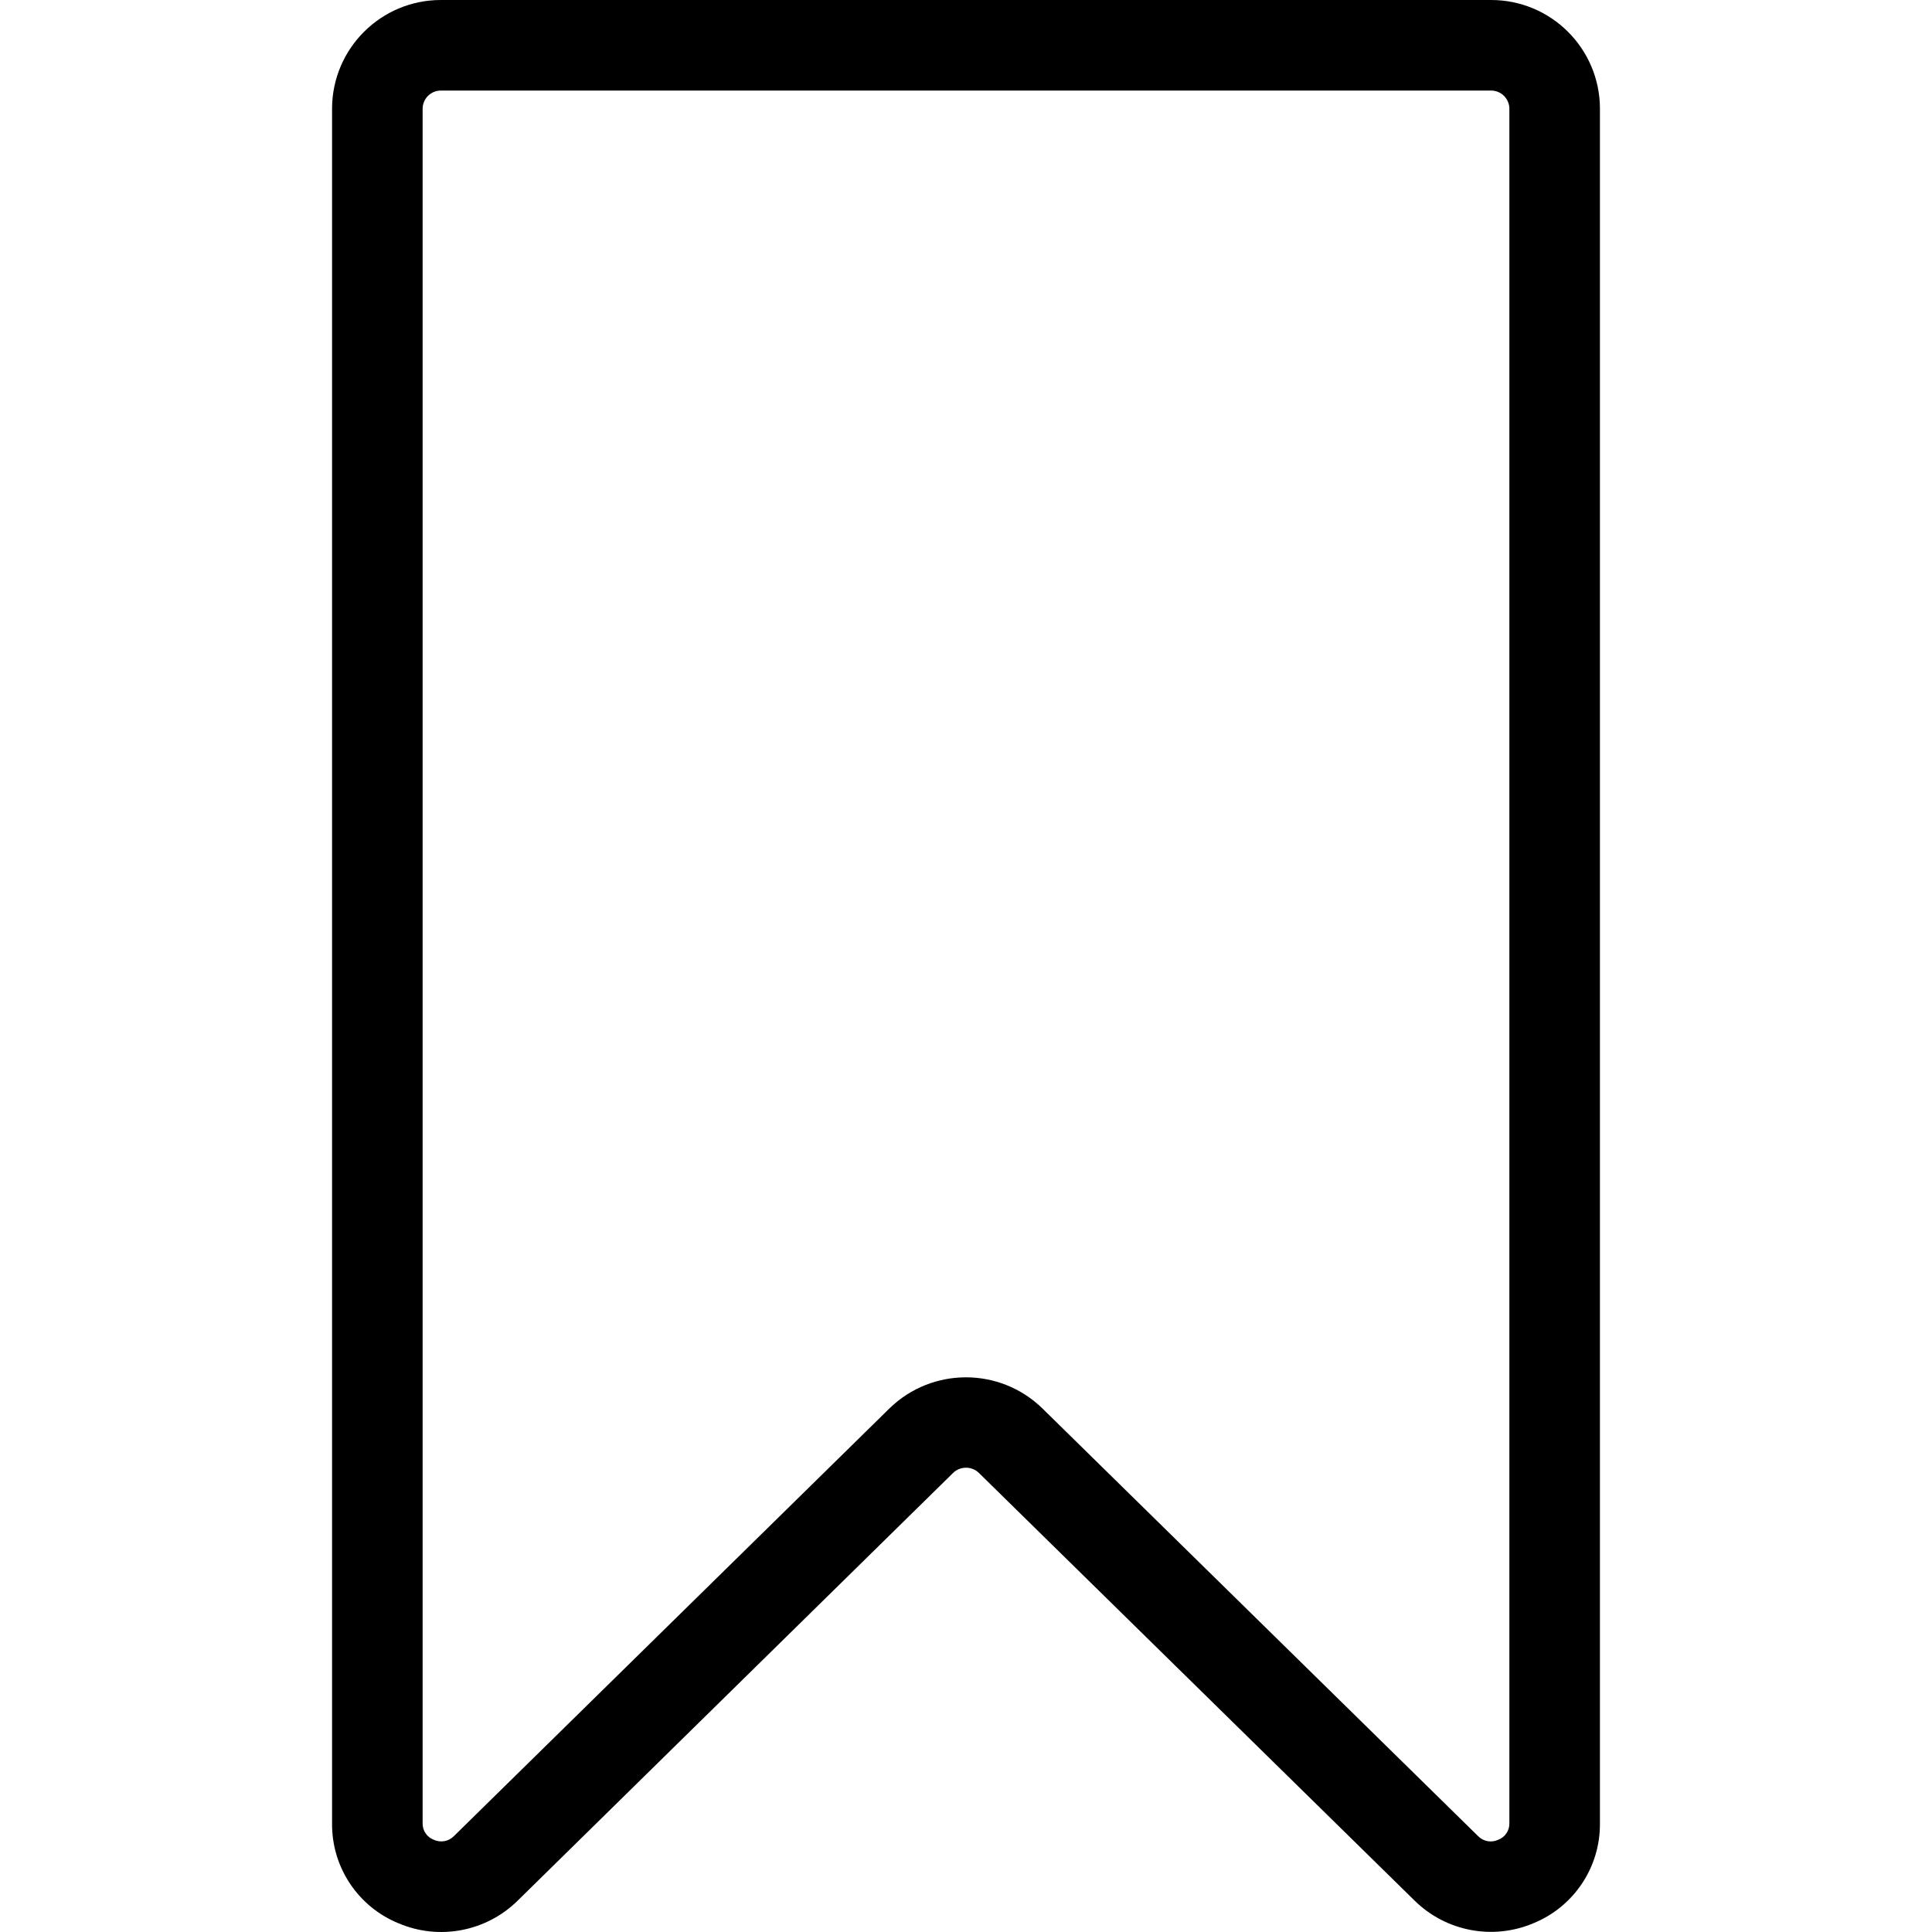
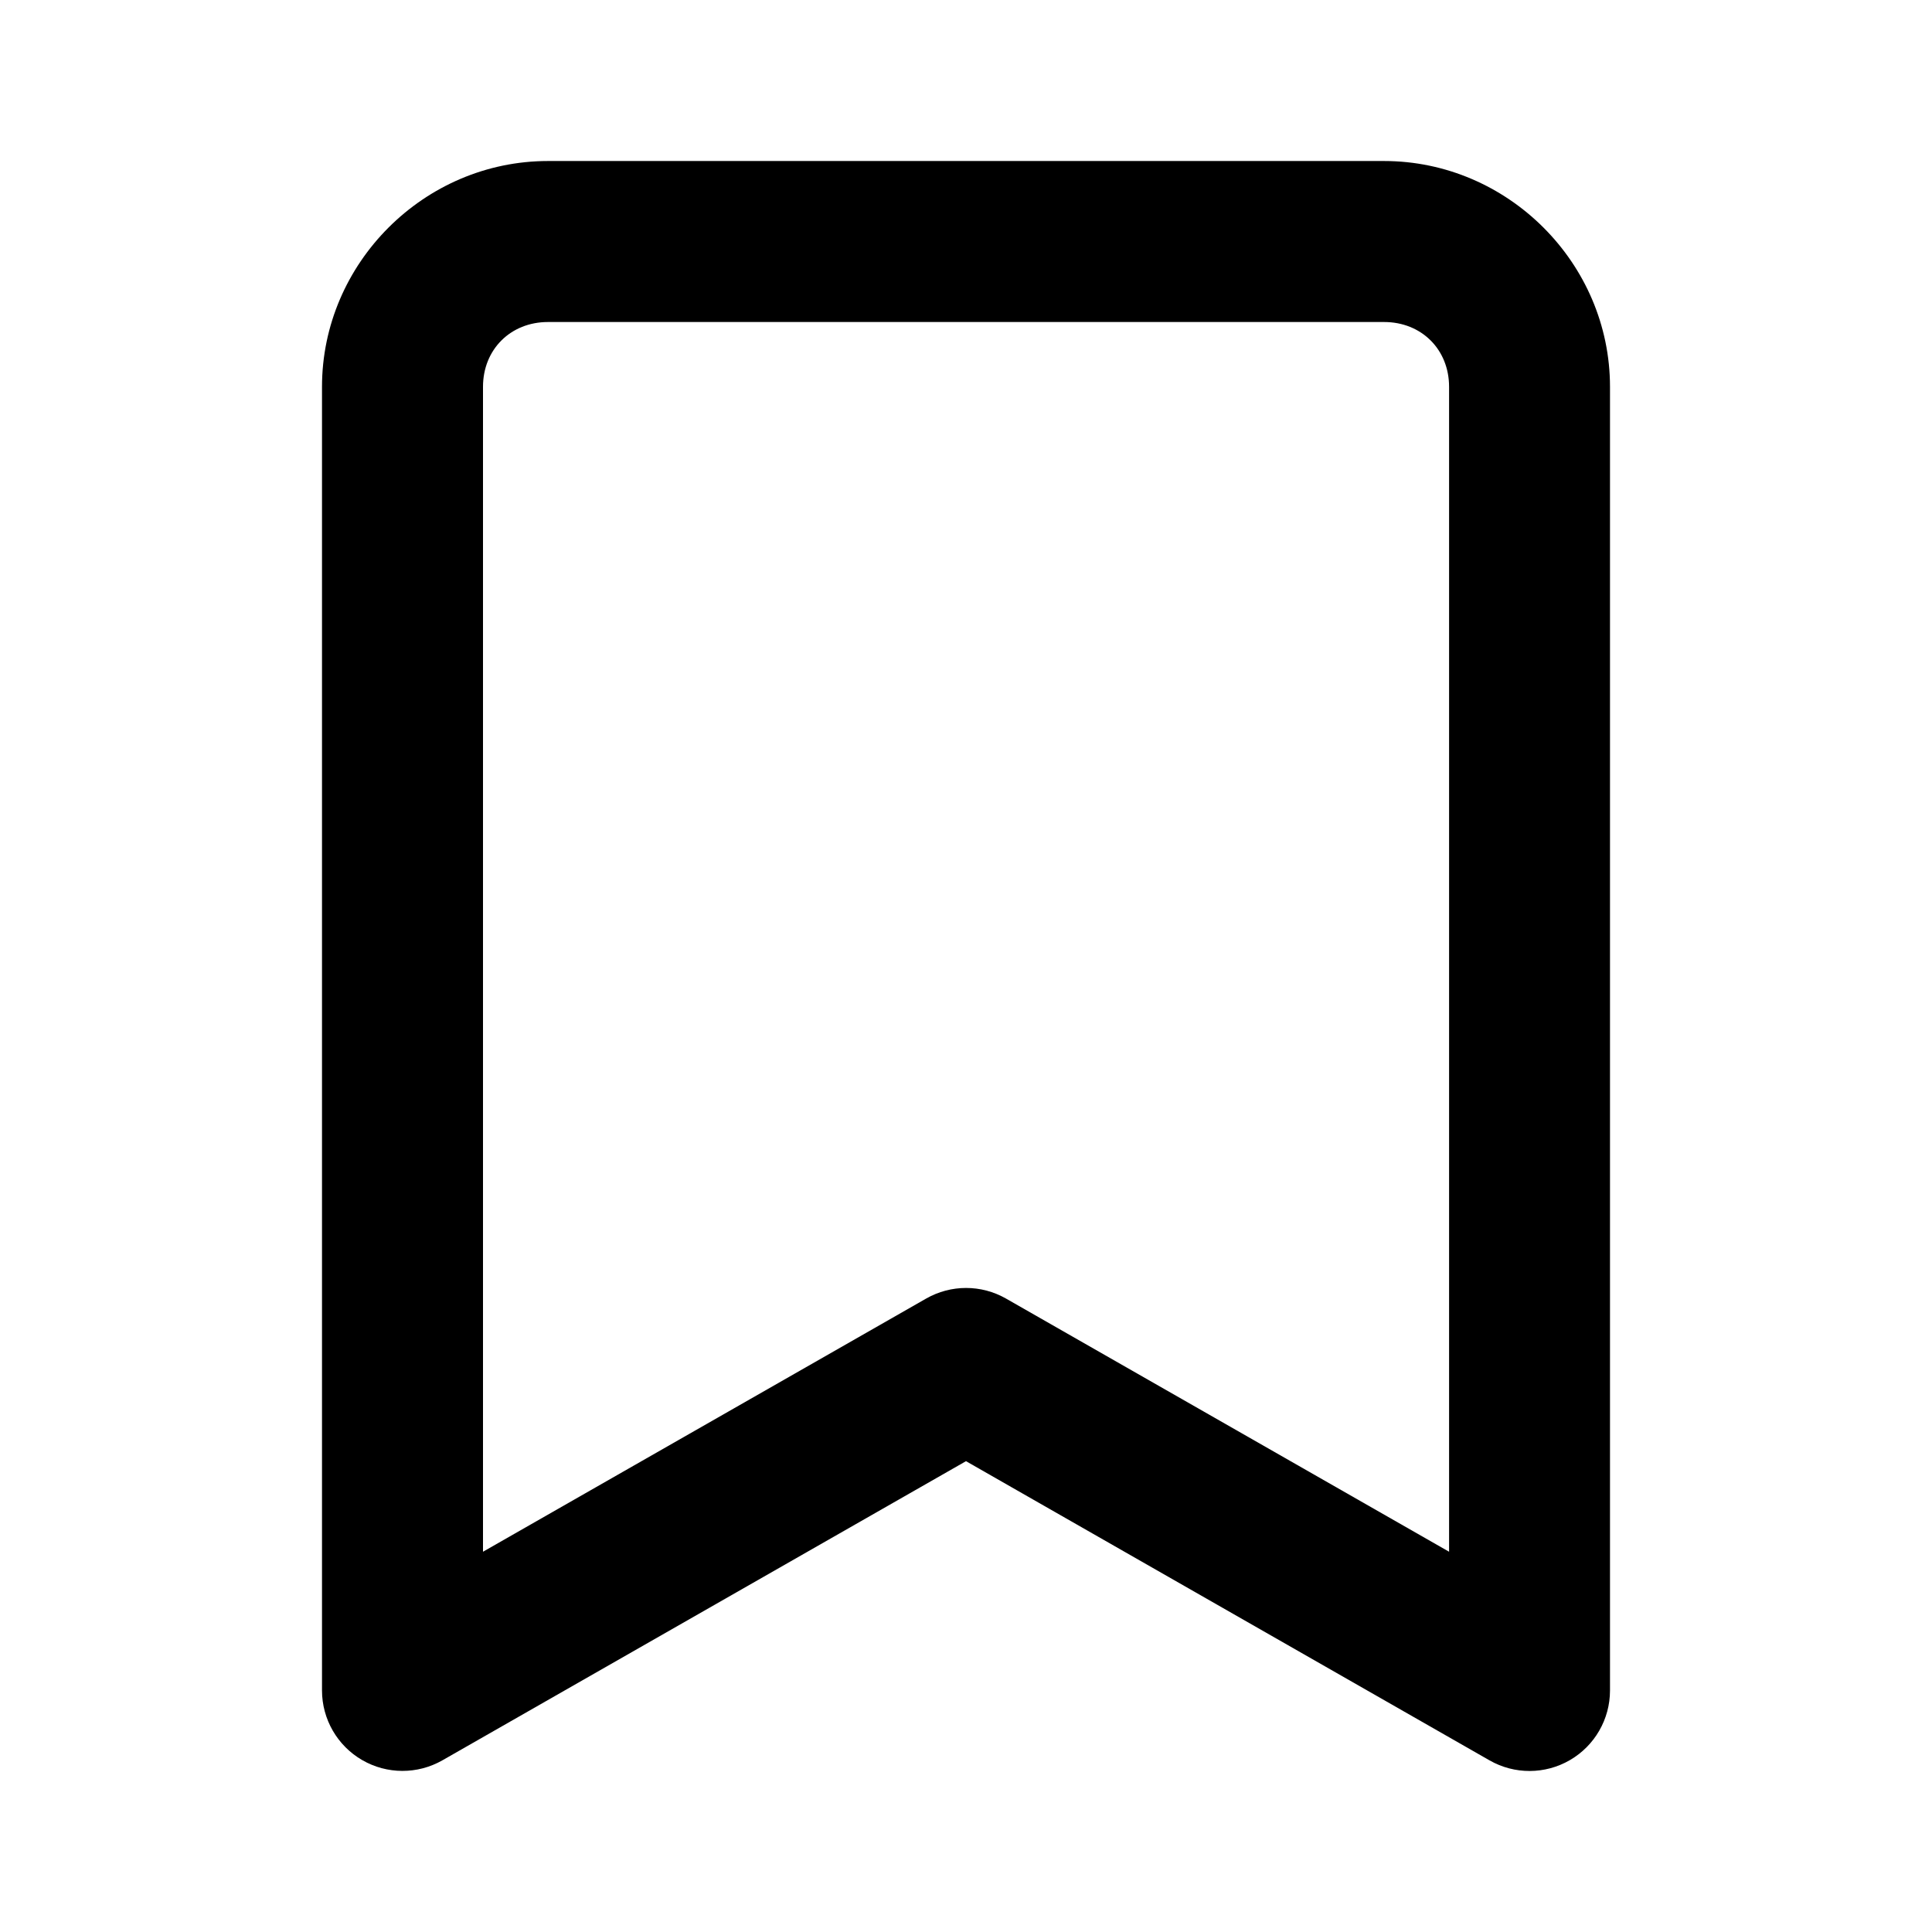
- <svg xmlns="http://www.w3.org/2000/svg" data-name="Livello 1" id="Livello_1" viewBox="0 0 128 128">
-   <path d="M98.78,0H29.22A7.21,7.21,0,0,0,22,7.19V120.8a7.08,7.08,0,0,0,4.42,6.63,7.22,7.22,0,0,0,7.87-1.5L63.14,97.59a1.23,1.23,0,0,1,1.72,0l28.86,28.33a7.21,7.21,0,0,0,7.87,1.5A7.08,7.08,0,0,0,106,120.8V7.19A7.21,7.21,0,0,0,98.78,0ZM100,120.8a1.14,1.14,0,0,1-.74,1.09,1.17,1.17,0,0,1-1.34-.25h0L69.06,93.31a7.26,7.26,0,0,0-10.13,0L30.08,121.64a1.18,1.18,0,0,1-1.34.25A1.14,1.14,0,0,1,28,120.8V7.19A1.21,1.21,0,0,1,29.22,6H98.78A1.21,1.21,0,0,1,100,7.19Z" />
+ <svg xmlns="http://www.w3.org/2000/svg" height="24" id="svg8" version="1.1" viewBox="0 0 24 24" width="24">
+   <defs id="defs2" />
+   <g id="g1445" style="display:inline" transform="translate(0,-290.6498)">
+     <path d="M 6.807,292.65 C 5.27,292.65 4,293.918 4,295.455 v 16.195 a 1,1 0 0 0 1.496,0.867 L 12,308.801 l 6.504,3.717 A 1,1 0 0 0 20,311.65 v -16.195 c 0,-1.537 -1.27,-2.805 -2.807,-2.805 z m 0,2 h 10.387 c 0.464,0 0.807,0.341 0.807,0.805 v 14.471 l -5.504,-3.145 a 1,1 0 0 0 -0.992,0 L 6,309.926 v -14.471 c 0,-0.464 0.343,-0.805 0.807,-0.805 z" id="rect1441" style="color:#000000;font-style:normal;font-variant:normal;font-weight:normal;font-stretch:normal;font-size:medium;line-height:normal;font-family:sans-serif;font-variant-ligatures:normal;font-variant-position:normal;font-variant-caps:normal;font-variant-numeric:normal;font-variant-alternates:normal;font-variant-east-asian:normal;font-feature-settings:normal;font-variation-settings:normal;text-indent:0;text-align:start;text-decoration:none;text-decoration-line:none;text-decoration-style:solid;text-decoration-color:#000000;letter-spacing:normal;word-spacing:normal;text-transform:none;writing-mode:lr-tb;direction:ltr;text-orientation:mixed;dominant-baseline:auto;baseline-shift:baseline;text-anchor:start;white-space:normal;shape-padding:0;shape-margin:0;inline-size:0;clip-rule:nonzero;display:inline;overflow:visible;visibility:visible;opacity:1;isolation:auto;mix-blend-mode:normal;color-interpolation:sRGB;color-interpolation-filters:linearRGB;solid-color:#000000;solid-opacity:1;vector-effect:none;fill:#000000;fill-opacity:1;fill-rule:nonzero;stroke:none;stroke-linecap:round;stroke-linejoin:round;stroke-miterlimit:4;stroke-dasharray:none;stroke-dashoffset:0;stroke-opacity:1;color-rendering:auto;image-rendering:auto;shape-rendering:auto;text-rendering:auto;enable-background:accumulate;stop-color:#000000;stop-opacity:1" />
+   </g>
</svg>
